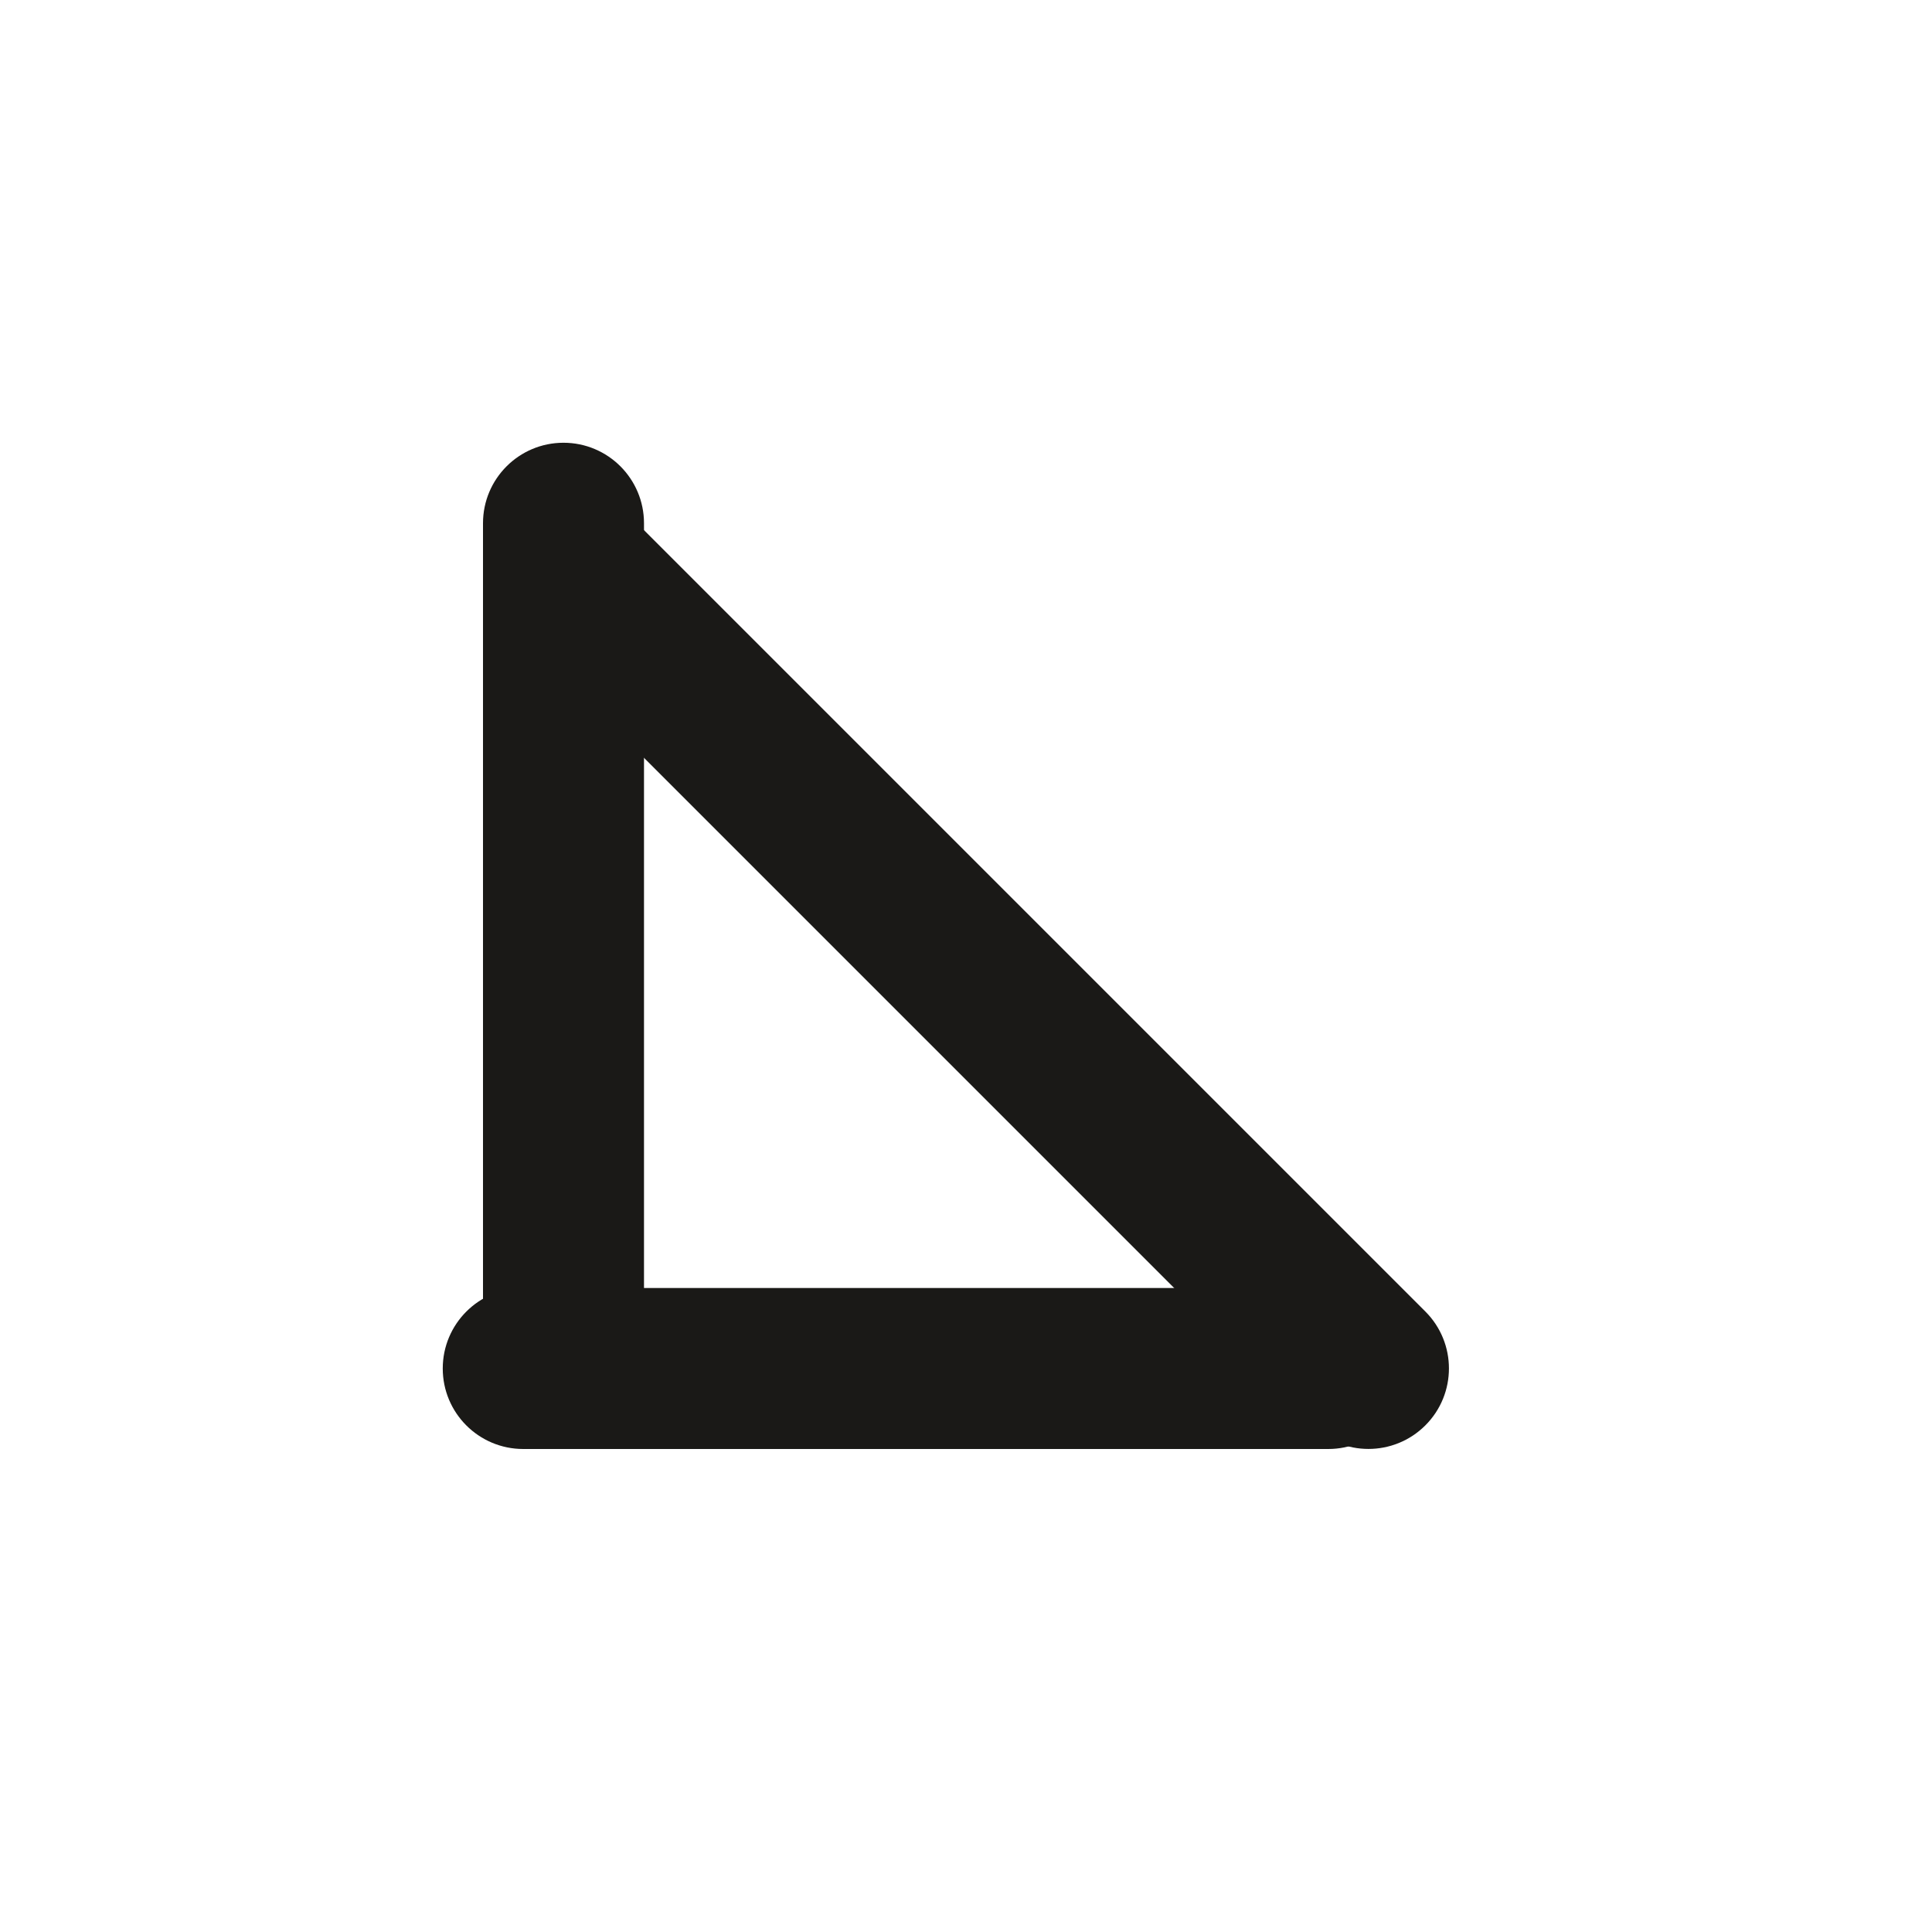
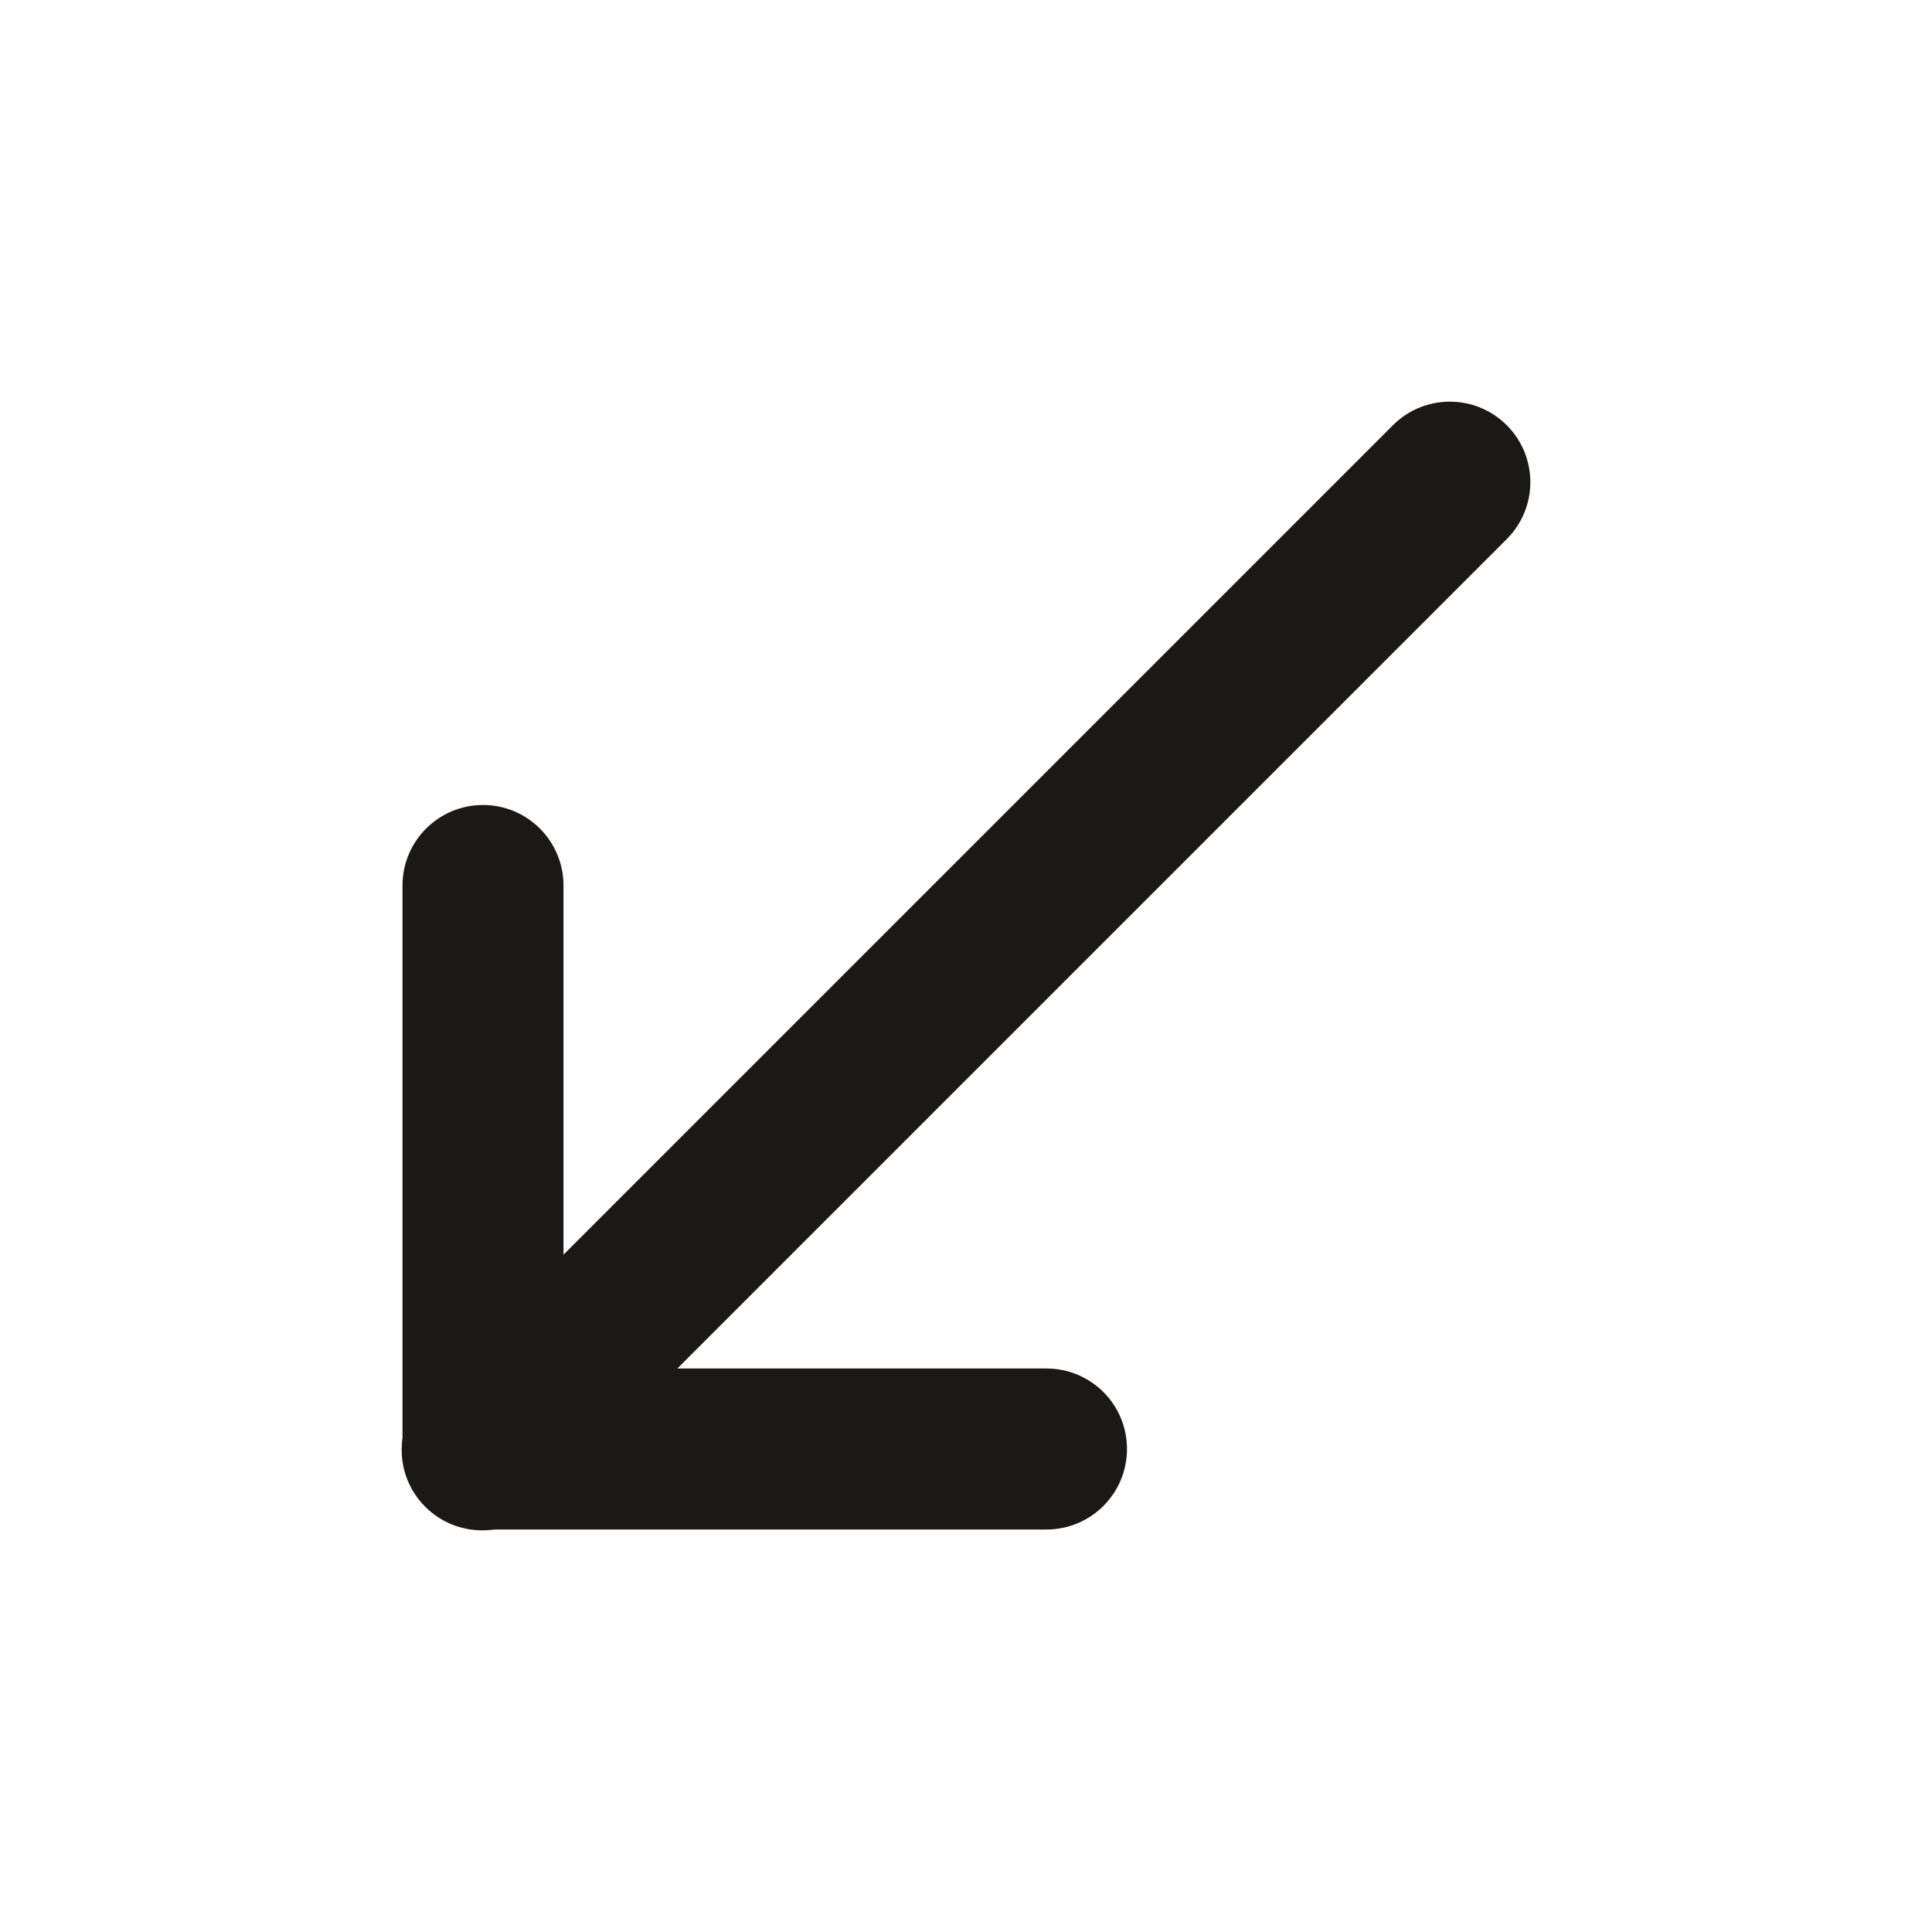
<svg xmlns="http://www.w3.org/2000/svg" width="24" height="24" viewBox="0 0 24 24" fill="none">
  <g transform="rotate(180 12 12)">
-     <rect x="11" y="3.93" width="2" height="16.14" rx="1" transform="rotate(-45 12 12)" fill="#1A1917" />
-     <rect x="6.5" y="6" width="12" height="2" rx="1" fill="#1A1917" />
-     <rect x="16" y="6.5" width="2" height="12" rx="1" fill="#1A1917" />
+     <rect x="11" y="2.5" width="2" height="19" rx="1" transform="rotate(45 12 12)" fill="#1A1917" />
+     <rect x="10" y="5" width="9" height="2" rx="1" fill="#1A1917" />
+     <rect x="17" y="5" width="2" height="9" rx="1" fill="#1A1917" />
  </g>
</svg>
